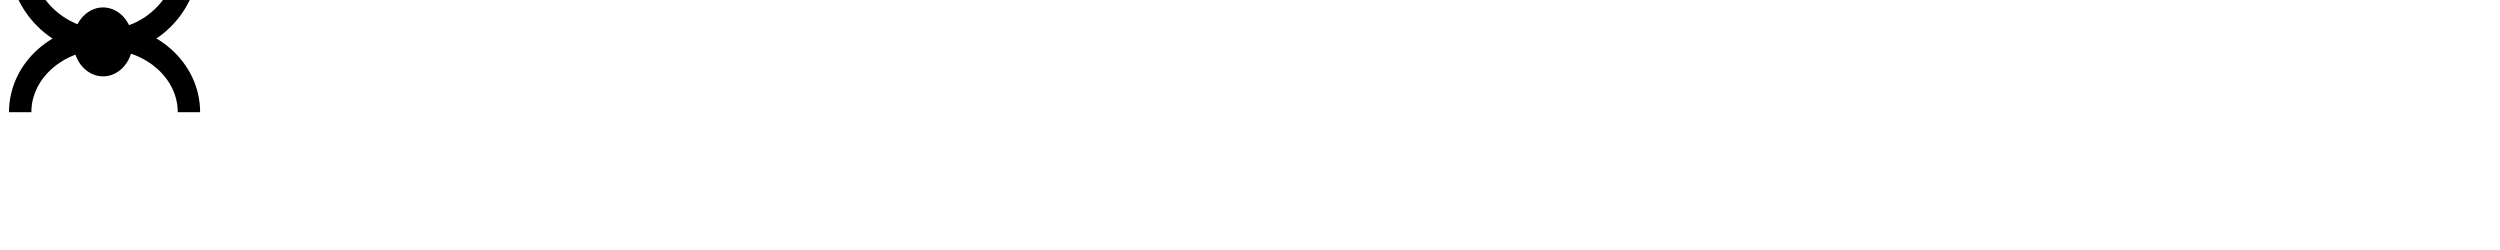
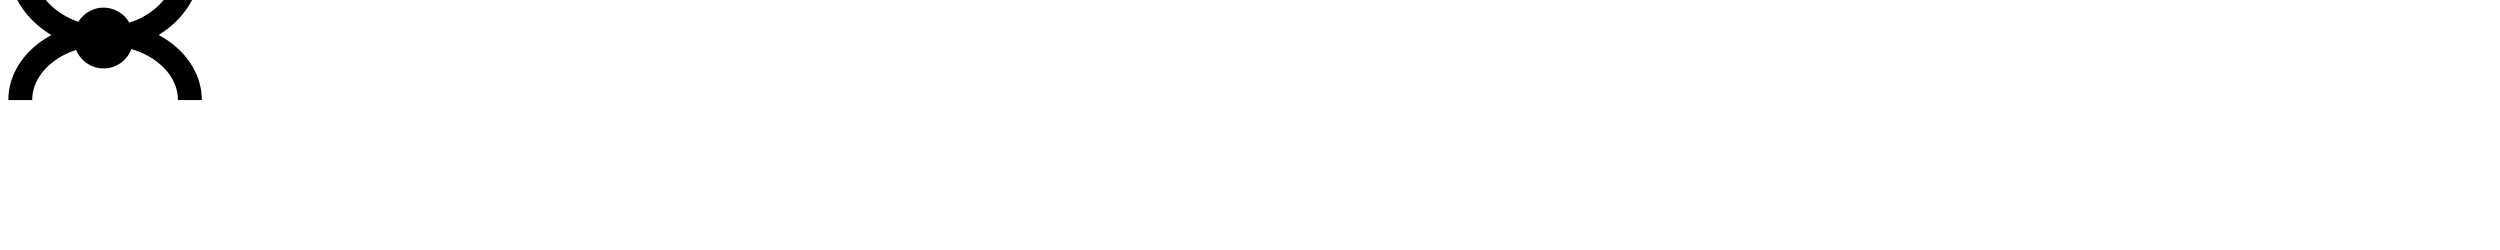
<svg xmlns="http://www.w3.org/2000/svg" width="200" height="20" viewBox="0 0 200 20" version="1.1" id="svg3807">
  <defs id="defs3804" />
  <g id="layer1" transform="translate(0,-291.7083)">
    <g transform="matrix(1.172932,0,0,-0.9520283,-583.8196,-1486.07)" id="g10351" style="stroke-width:1.788;stroke-miterlimit:4;stroke-dasharray:none">
      <g transform="matrix(0.9094024,0,0,1.120415,45.09442,226.1223)" id="g10351-0" style="stroke-width:1.789;stroke-miterlimit:4;stroke-dasharray:none">
        <g id="g2601" transform="matrix(0.8925618,0,0,0.8925266,53.47671,-202.8362)" style="stroke-width:2.005">
          <g transform="matrix(0.9161032,0,0,-0.9078513,101.9969,-4745.411)" id="g14246" style="stroke-width:2.177;stroke-miterlimit:4;stroke-dasharray:none">
            <g transform="matrix(1.222974,0,0,1.234139,-146.3597,738.2648)" id="g14253">
              <g transform="translate(-39.3611,1.9848)" id="g14264" style="stroke-width:1.772;stroke-miterlimit:4;stroke-dasharray:none">
                <g id="g10359-10-8" transform="matrix(1,0,0,-1,-52.73343,-5050.882)" style="stroke-width:1.772;stroke-miterlimit:4;stroke-dasharray:none">
                  <g transform="matrix(1,0,0,-1,9.453375,-5051.509)" id="g14371">
                    <g id="g10364-8-3" transform="matrix(1,0,0,-1,-48.16121,-5051.049)" />
                    <g transform="translate(-27.1658,1.5491)" id="g14427">
                      <g id="g10367-880-7" transform="matrix(1,0,0,-1,-48.16121,-5051.049)" />
                      <g transform="translate(-45.4538,2.7243)" id="g14438">
                        <g id="g10370-7-5" transform="matrix(1,0,0,-1,-48.16121,-5051.049)" />
                        <g transform="translate(-30.4313,0.6037)" id="g14451">
                          <g id="g12601" style="stroke-width:2.605;stroke-miterlimit:4;stroke-dasharray:none" transform="matrix(0.6486516,0,0,0.7128036,230.9036,-908.8502)">
                            <g style="stroke-width:1.48;stroke-miterlimit:4;stroke-dasharray:none" transform="matrix(1.846011,0,0,-1.679871,592.5355,-3070.463)" id="g4509-93-8">
                              <g id="g20055" transform="matrix(0.8002002,0,0,0.8223537,5.468814,10.95793)" style="stroke-width:1.824">
                                <g id="g20314" transform="matrix(0.9998634,0,0,-1,0.00611664,131.9087)" style="stroke-width:1.824">
                                  <g id="g22529" transform="matrix(-1,0,0,1,94.44605,-1.6809064e-6)">
                                    <g id="g22811" transform="matrix(1,0,0,-1,0,132.1269)">
                                      <g id="g1305">
                                        <g id="g2215" transform="translate(-4.2196546e-7,9.52066)">
                                          <g id="layer1-6-3-56-3-8-9" transform="matrix(-0.7177191,0,0,-0.698289,-398.6905,-82.09261)" style="stroke-width:3.789;stroke-miterlimit:4;stroke-dasharray:none">
                                            <g transform="matrix(5.820712,0,0,5.820712,-711.3569,-666.8932)" id="g5414-3-0-2-5-3-2" style="stroke-width:3.789">
                                              <g transform="matrix(0.2597607,0,0,0.2597607,12.18558,38.7607)" id="g4442-6-1-3-9-93-5-0" style="stroke-width:3.789">
                                                <g transform="rotate(180,65.80256,172.9668)" id="g4446-6-9-0-0-1-4-6-2" style="stroke-width:3.789">
                                                  <g transform="translate(-1.010153,-6.12405)" id="g4404-1-2-4-9-2-1-5-3" style="stroke-width:3.789">
                                                    <g id="g2346" transform="translate(-4.876876,-21.22961)">
                                                      <g id="g3529">
                                                        <g id="g3974" transform="translate(-9.46846,29.4583)">
                                                          <g transform="matrix(-0.5101297,0,0,-0.5101298,14.68451,-1752.911)" id="g7051" style="stroke-width:3.34;stroke-miterlimit:4;stroke-dasharray:none">
                                                            <g id="g4623" transform="translate(4.036271,-3.796403)">
                                                              <g id="g5597" transform="translate(-3.375111,-0.8234986)">
-                                                                 <g id="g6221" transform="matrix(0.8965155,0,0,1,-25.74184,-0.0376)" style="stroke-width:3.528">
-                                                                   <path id="path3355-6-3-5-6-2" d="m -221.783,-3796.299 c 0,5.875 -5.733,11.389 -13.084,11.389 -7.351,0 -13.235,-5.515 -13.235,-11.389" style="fill:none;fill-rule:evenodd;stroke:#000000;stroke-width:3.528;stroke-linecap:butt;stroke-linejoin:miter;stroke-miterlimit:4;stroke-dasharray:none;stroke-opacity:1" />
-                                                                   <path id="path3355-6-3-5-6-0-1" d="m -221.557,-3774.97 c 0,-5.875 -5.959,-10.637 -13.309,-10.637 -7.351,0 -13.31,4.762 -13.31,10.637" style="fill:none;fill-rule:evenodd;stroke:#000000;stroke-width:3.528;stroke-linecap:butt;stroke-linejoin:miter;stroke-miterlimit:4;stroke-dasharray:none;stroke-opacity:1" />
-                                                                   <ellipse transform="matrix(-0.4855923,-0.8741854,0.8574619,-0.5145474,0,0)" cy="1633.314" cx="3368.272" id="path3355-3-5-8-6-3" style="fill:#000000;fill-opacity:1;fill-rule:evenodd;stroke:none;stroke-width:3.529;stroke-linecap:butt;stroke-linejoin:miter;stroke-miterlimit:4;stroke-dasharray:none;stroke-opacity:1" rx="4.83" ry="4.737" />
-                                                                   <path style="fill:none;fill-rule:evenodd;stroke:#000000;stroke-width:3.528;stroke-linecap:butt;stroke-linejoin:miter;stroke-miterlimit:4;stroke-dasharray:none;stroke-opacity:1" d="m -247.497,-3798.307 15.03,-5.562 -3.321,8.829 13.648,-4.847" id="path4176-8-1-6-4-8-9-4-9-0" />
-                                                                   <ellipse transform="matrix(0.9967169,0.08096539,-0.07498266,0.9971848,0,0)" style="fill:#000000;fill-opacity:1;fill-rule:evenodd;stroke:none;stroke-width:3.528;stroke-linecap:butt;stroke-linejoin:miter;stroke-miterlimit:4;stroke-dasharray:none;stroke-opacity:1" id="path3355-3-80-0-9-6-8-6-25-4-9" cx="-531.94" cy="-3766.465" rx="3.585" ry="3.724" />
-                                                                   <ellipse transform="matrix(0.9967169,0.08096539,-0.07498266,0.9971848,0,0)" style="fill:#000000;fill-opacity:1;fill-rule:evenodd;stroke:none;stroke-width:3.528;stroke-linecap:butt;stroke-linejoin:miter;stroke-miterlimit:4;stroke-dasharray:none;stroke-opacity:1" id="path3355-3-2-5-3-2-8-4-2-5-9" cx="-506.132" cy="-3768.107" rx="3.585" ry="3.724" />
+                                                                 <g id="g6221" transform="matrix(0.9009907,0,0,0.8820138,-24.61696,-447.1517)" style="stroke-width:3.747">
+                                                                   <path id="path3355-6-3-5-6-2" d="m -221.783,-3796.299 c 0,5.875 -5.733,11.389 -13.084,11.389 -7.351,0 -13.235,-5.515 -13.235,-11.389" style="fill:none;fill-rule:evenodd;stroke:#000000;stroke-width:3.747;stroke-linecap:butt;stroke-linejoin:miter;stroke-miterlimit:4;stroke-dasharray:none;stroke-opacity:1" />
+                                                                   <path id="path3355-6-3-5-6-0-1" d="m -221.557,-3774.97 c 0,-5.875 -5.959,-10.637 -13.309,-10.637 -7.351,0 -13.31,4.762 -13.31,10.637" style="fill:none;fill-rule:evenodd;stroke:#000000;stroke-width:3.747;stroke-linecap:butt;stroke-linejoin:miter;stroke-miterlimit:4;stroke-dasharray:none;stroke-opacity:1" />
+                                                                   <ellipse transform="matrix(-0.4855923,-0.8741854,0.8574619,-0.5145474,0,0)" cy="1633.314" cx="3368.272" id="path3355-3-5-8-6-3" style="fill:#000000;fill-opacity:1;fill-rule:evenodd;stroke:none;stroke-width:3.748;stroke-linecap:butt;stroke-linejoin:miter;stroke-miterlimit:4;stroke-dasharray:none;stroke-opacity:1" rx="4.83" ry="4.737" />
+                                                                   <path style="fill:none;fill-rule:evenodd;stroke:#000000;stroke-width:3.747;stroke-linecap:butt;stroke-linejoin:miter;stroke-miterlimit:4;stroke-dasharray:none;stroke-opacity:1" d="m -247.497,-3798.307 15.03,-5.562 -3.321,8.829 13.648,-4.847" id="path4176-8-1-6-4-8-9-4-9-0" />
+                                                                   <ellipse transform="matrix(0.9967169,0.08096539,-0.07498266,0.9971848,0,0)" style="fill:#000000;fill-opacity:1;fill-rule:evenodd;stroke:none;stroke-width:3.747;stroke-linecap:butt;stroke-linejoin:miter;stroke-miterlimit:4;stroke-dasharray:none;stroke-opacity:1" id="path3355-3-80-0-9-6-8-6-25-4-9" cx="-531.94" cy="-3766.465" rx="3.585" ry="3.724" />
+                                                                   <ellipse transform="matrix(0.9967169,0.08096539,-0.07498266,0.9971848,0,0)" style="fill:#000000;fill-opacity:1;fill-rule:evenodd;stroke:none;stroke-width:3.747;stroke-linecap:butt;stroke-linejoin:miter;stroke-miterlimit:4;stroke-dasharray:none;stroke-opacity:1" id="path3355-3-2-5-3-2-8-4-2-5-9" cx="-506.132" cy="-3768.107" rx="3.585" ry="3.724" />
                                                                </g>
                                                              </g>
                                                            </g>
                                                          </g>
                                                        </g>
                                                      </g>
                                                    </g>
                                                  </g>
                                                </g>
                                              </g>
                                            </g>
                                          </g>
                                        </g>
                                      </g>
                                    </g>
                                  </g>
                                </g>
                              </g>
                            </g>
                          </g>
                        </g>
                      </g>
                    </g>
                  </g>
                </g>
              </g>
            </g>
          </g>
        </g>
      </g>
    </g>
  </g>
</svg>
